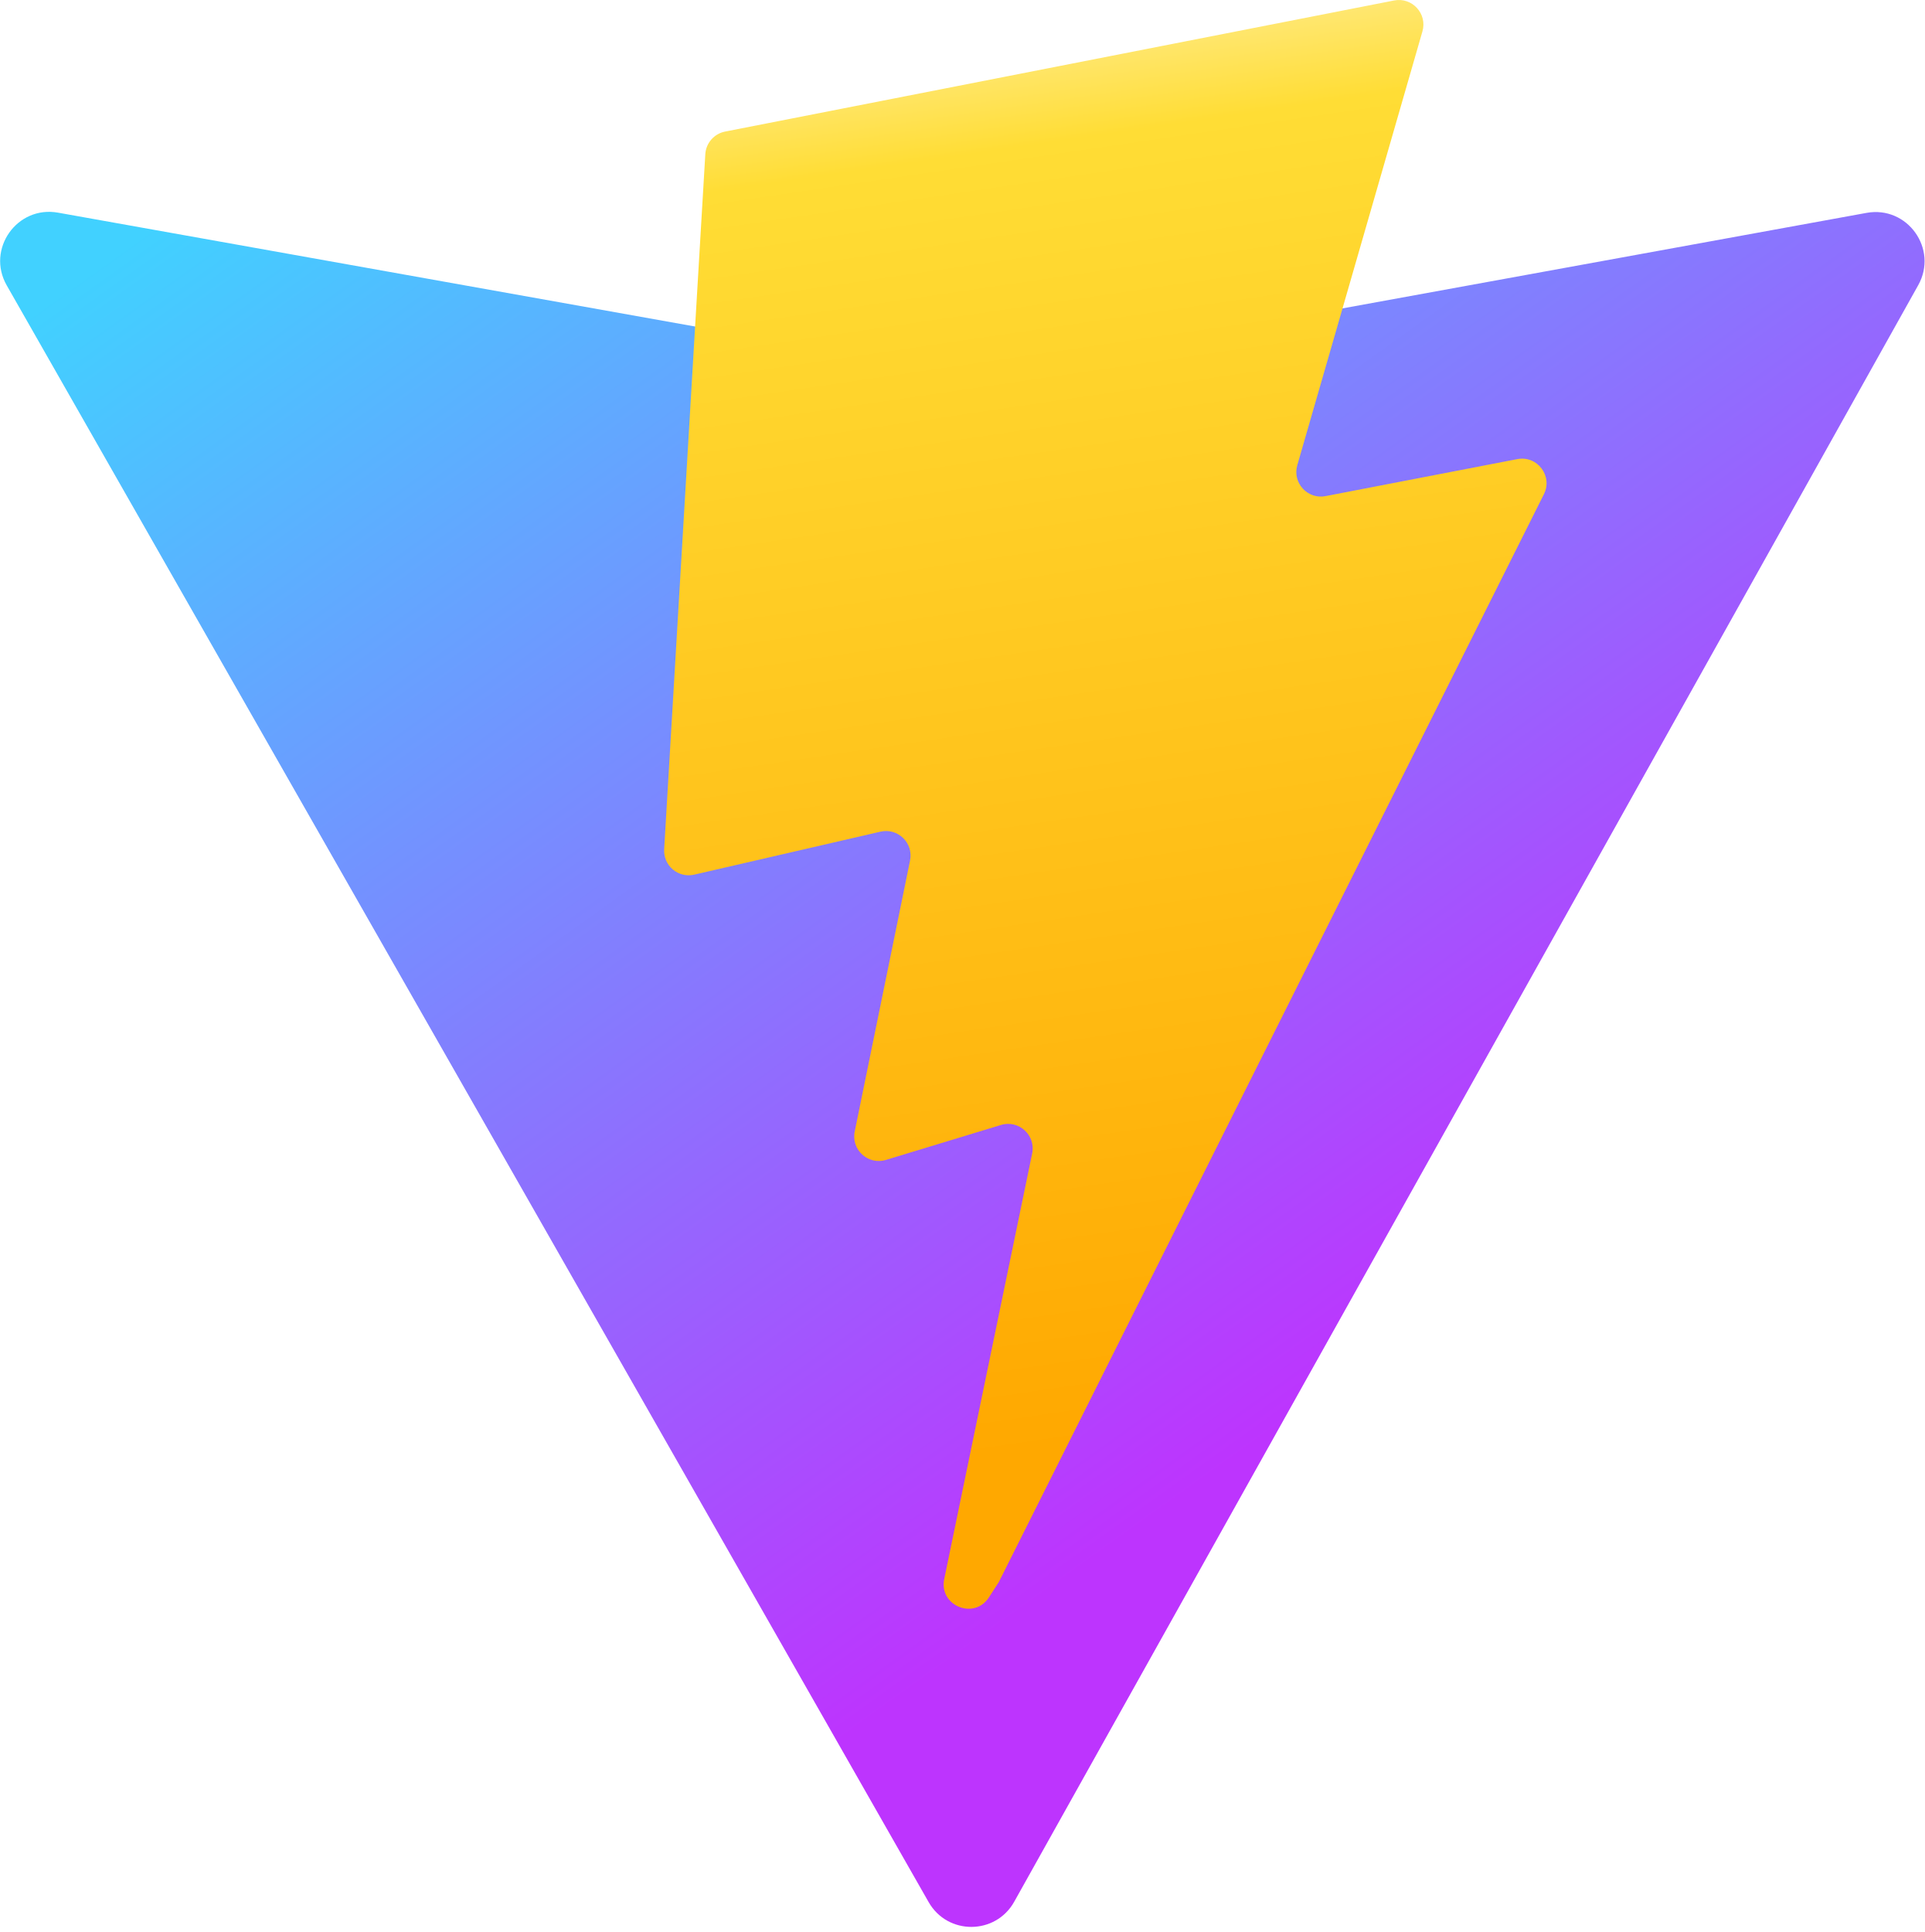
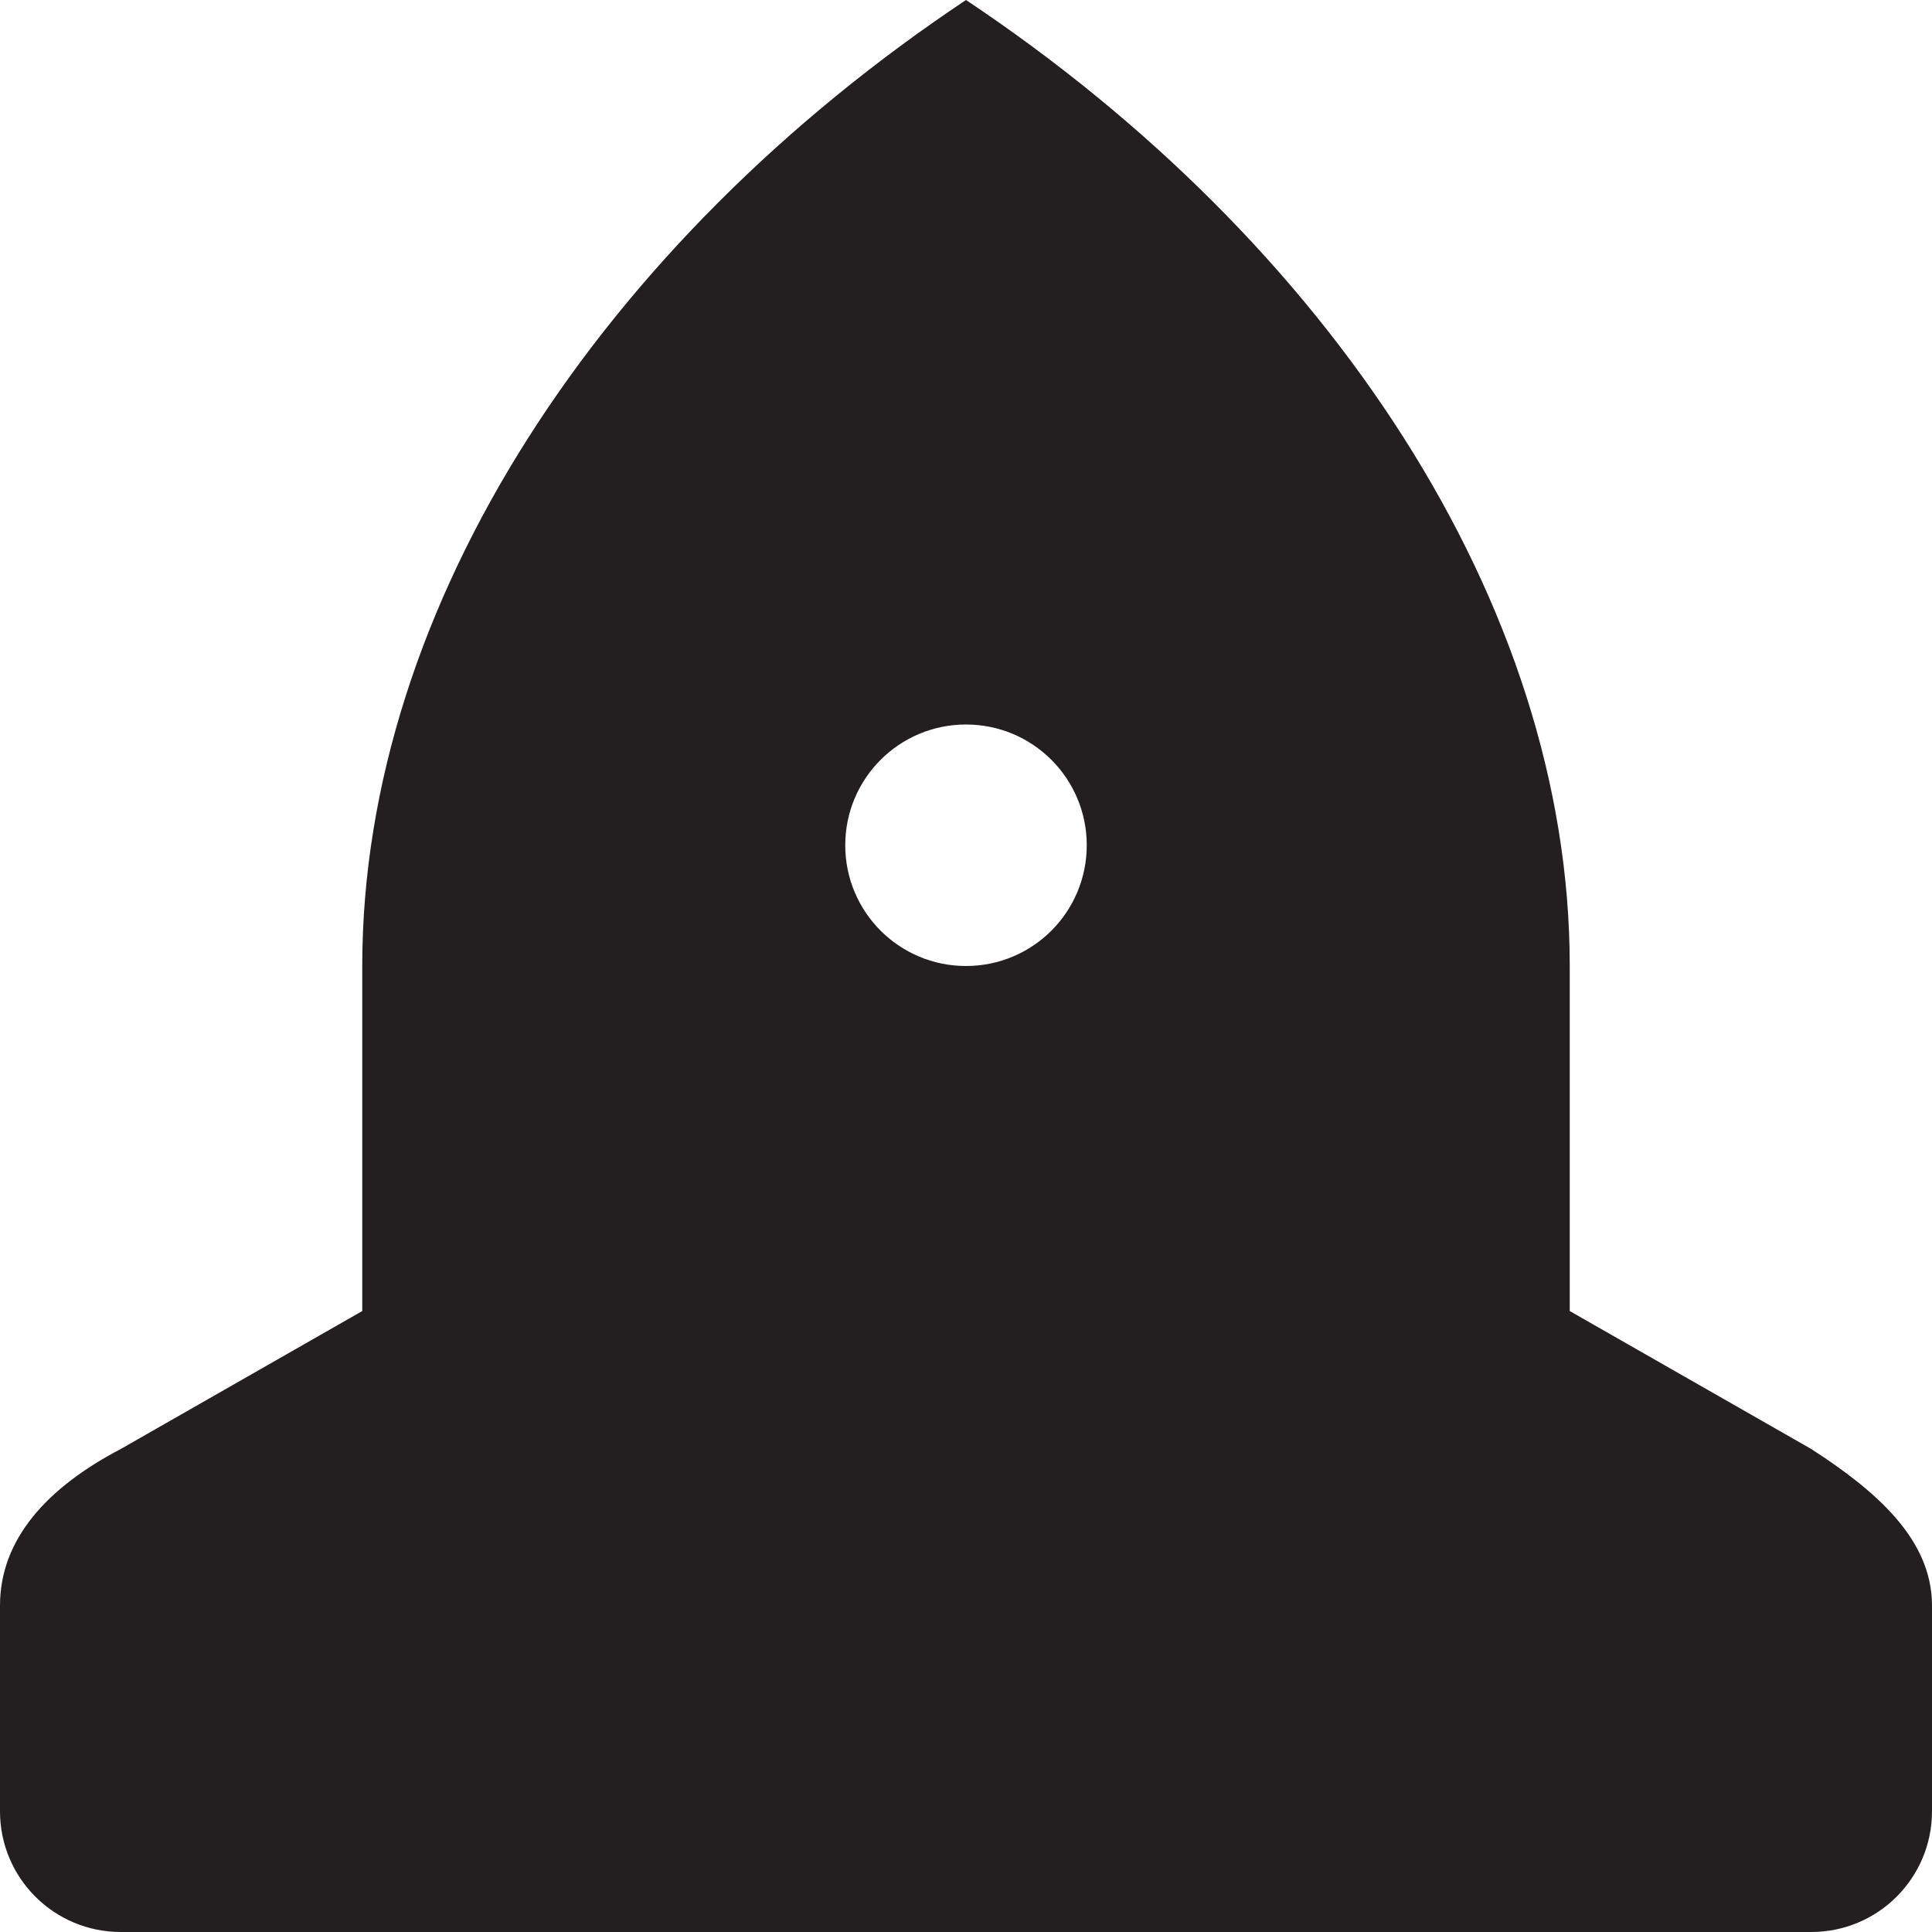
- <svg xmlns="http://www.w3.org/2000/svg" aria-hidden="true" role="img" class="iconify iconify--logos" width="31.88" height="32" preserveAspectRatio="xMidYMid meet" viewBox="0 0 256 257">
-   <defs>
-     <linearGradient id="IconifyId1813088fe1fbc01fb466" x1="-.828%" x2="57.636%" y1="7.652%" y2="78.411%">
-       <stop offset="0%" stop-color="#41D1FF" />
-       <stop offset="100%" stop-color="#BD34FE" />
-     </linearGradient>
-     <linearGradient id="IconifyId1813088fe1fbc01fb467" x1="43.376%" x2="50.316%" y1="2.242%" y2="89.03%">
-       <stop offset="0%" stop-color="#FFEA83" />
-       <stop offset="8.333%" stop-color="#FFDD35" />
-       <stop offset="100%" stop-color="#FFA800" />
-     </linearGradient>
-   </defs>
-   <path fill="url(#IconifyId1813088fe1fbc01fb466)" d="M255.153 37.938L134.897 252.976c-2.483 4.44-8.862 4.466-11.382.048L.875 37.958c-2.746-4.814 1.371-10.646 6.827-9.67l120.385 21.517a6.537 6.537 0 0 0 2.322-.004l117.867-21.483c5.438-.991 9.574 4.796 6.877 9.62Z" />
-   <path fill="url(#IconifyId1813088fe1fbc01fb467)" d="M185.432.063L96.44 17.501a3.268 3.268 0 0 0-2.634 3.014l-5.474 92.456a3.268 3.268 0 0 0 3.997 3.378l24.777-5.718c2.318-.535 4.413 1.507 3.936 3.838l-7.361 36.047c-.495 2.426 1.782 4.5 4.151 3.78l15.304-4.649c2.372-.72 4.652 1.36 4.15 3.788l-11.698 56.621c-.732 3.542 3.979 5.473 5.943 2.437l1.313-2.028l72.516-144.72c1.215-2.423-.88-5.186-3.54-4.672l-25.505 4.922c-2.396.462-4.435-1.77-3.759-4.114l16.646-57.705c.677-2.35-1.37-4.583-3.769-4.113Z" />
+ <svg xmlns="http://www.w3.org/2000/svg" version="1.0" id="Layer_1" width="800px" height="800px" viewBox="0 0 64 64" enable-background="new 0 0 64 64" xml:space="preserve">
+   <path fill="#231F20" d="M60,48l-8-4.57c0-4.027,0-8.047,0-11.43c0-12-8-24-20-32C20,8,12,20,12,32c0,3.383,0,7.402,0,11.43L4,48  c-2.426,1.27-4,2.977-4,5.188V60c0,2.211,1.789,4,4,4h56c2.211,0,4-1.789,4-4v-6.812C64,50.977,62.125,49.375,60,48z M32,32  c-2.211,0-4-1.789-4-4s1.789-4,4-4s4,1.789,4,4S34.211,32,32,32z" />
</svg>
